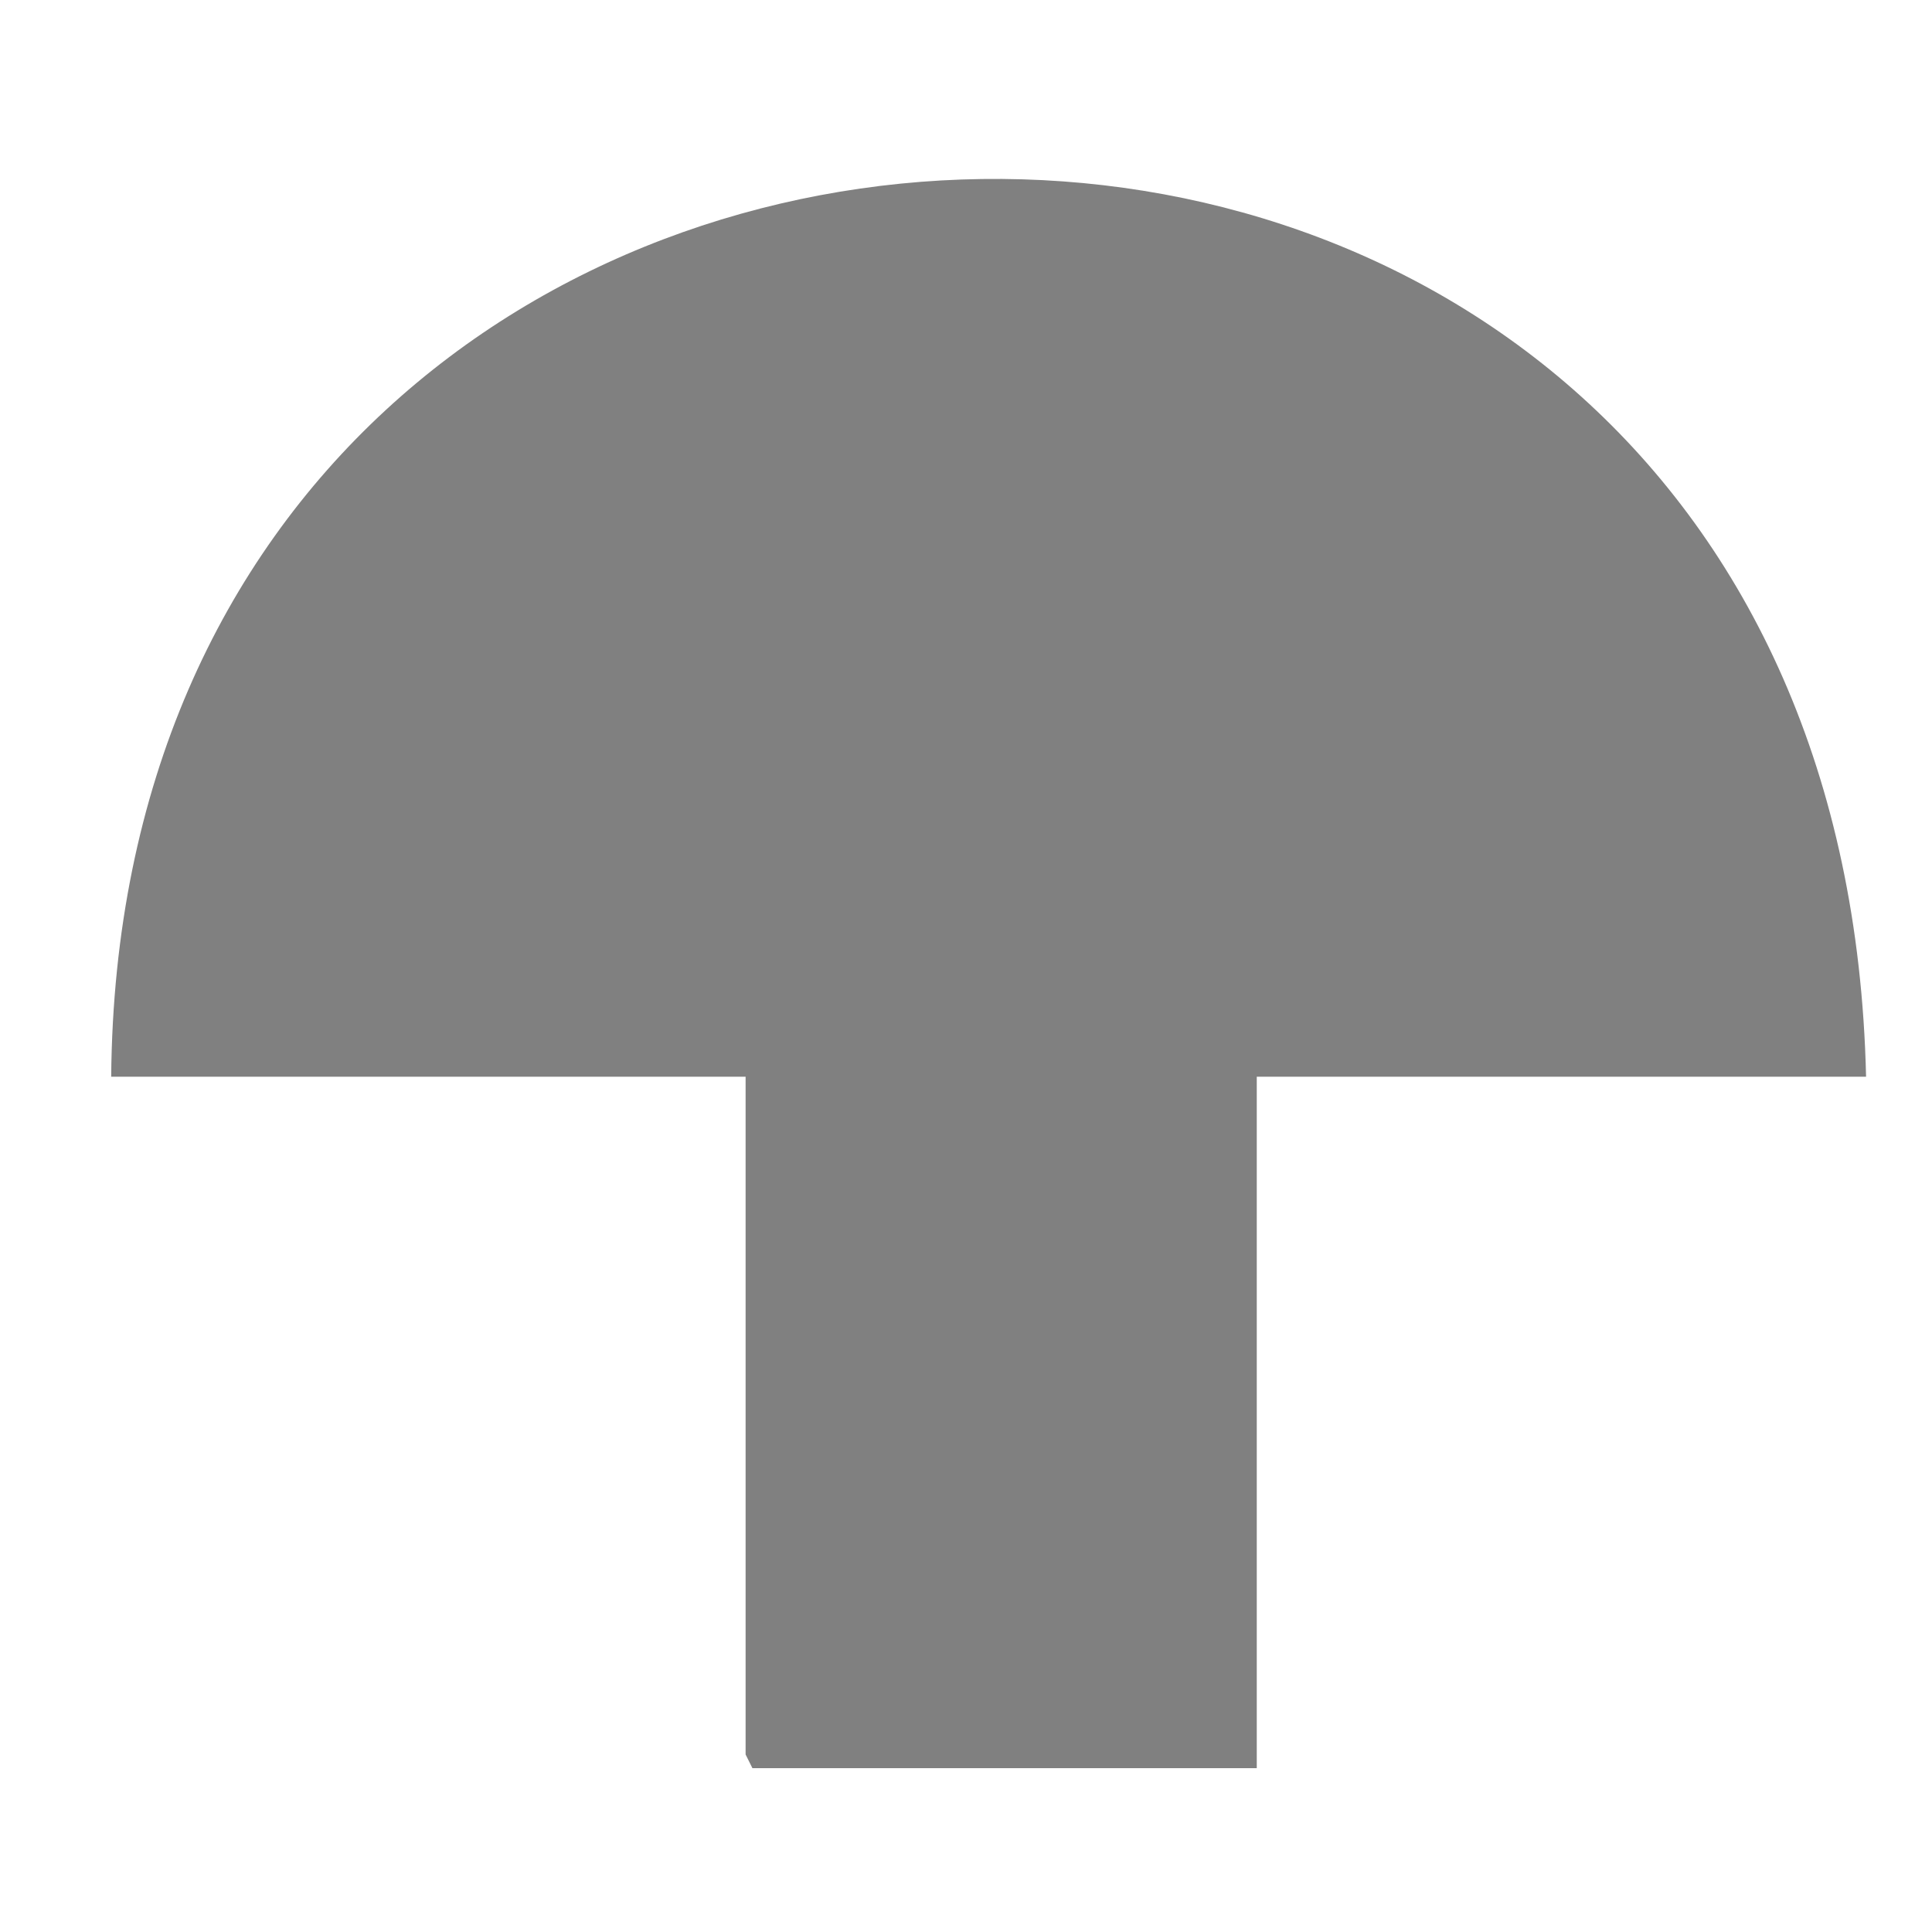
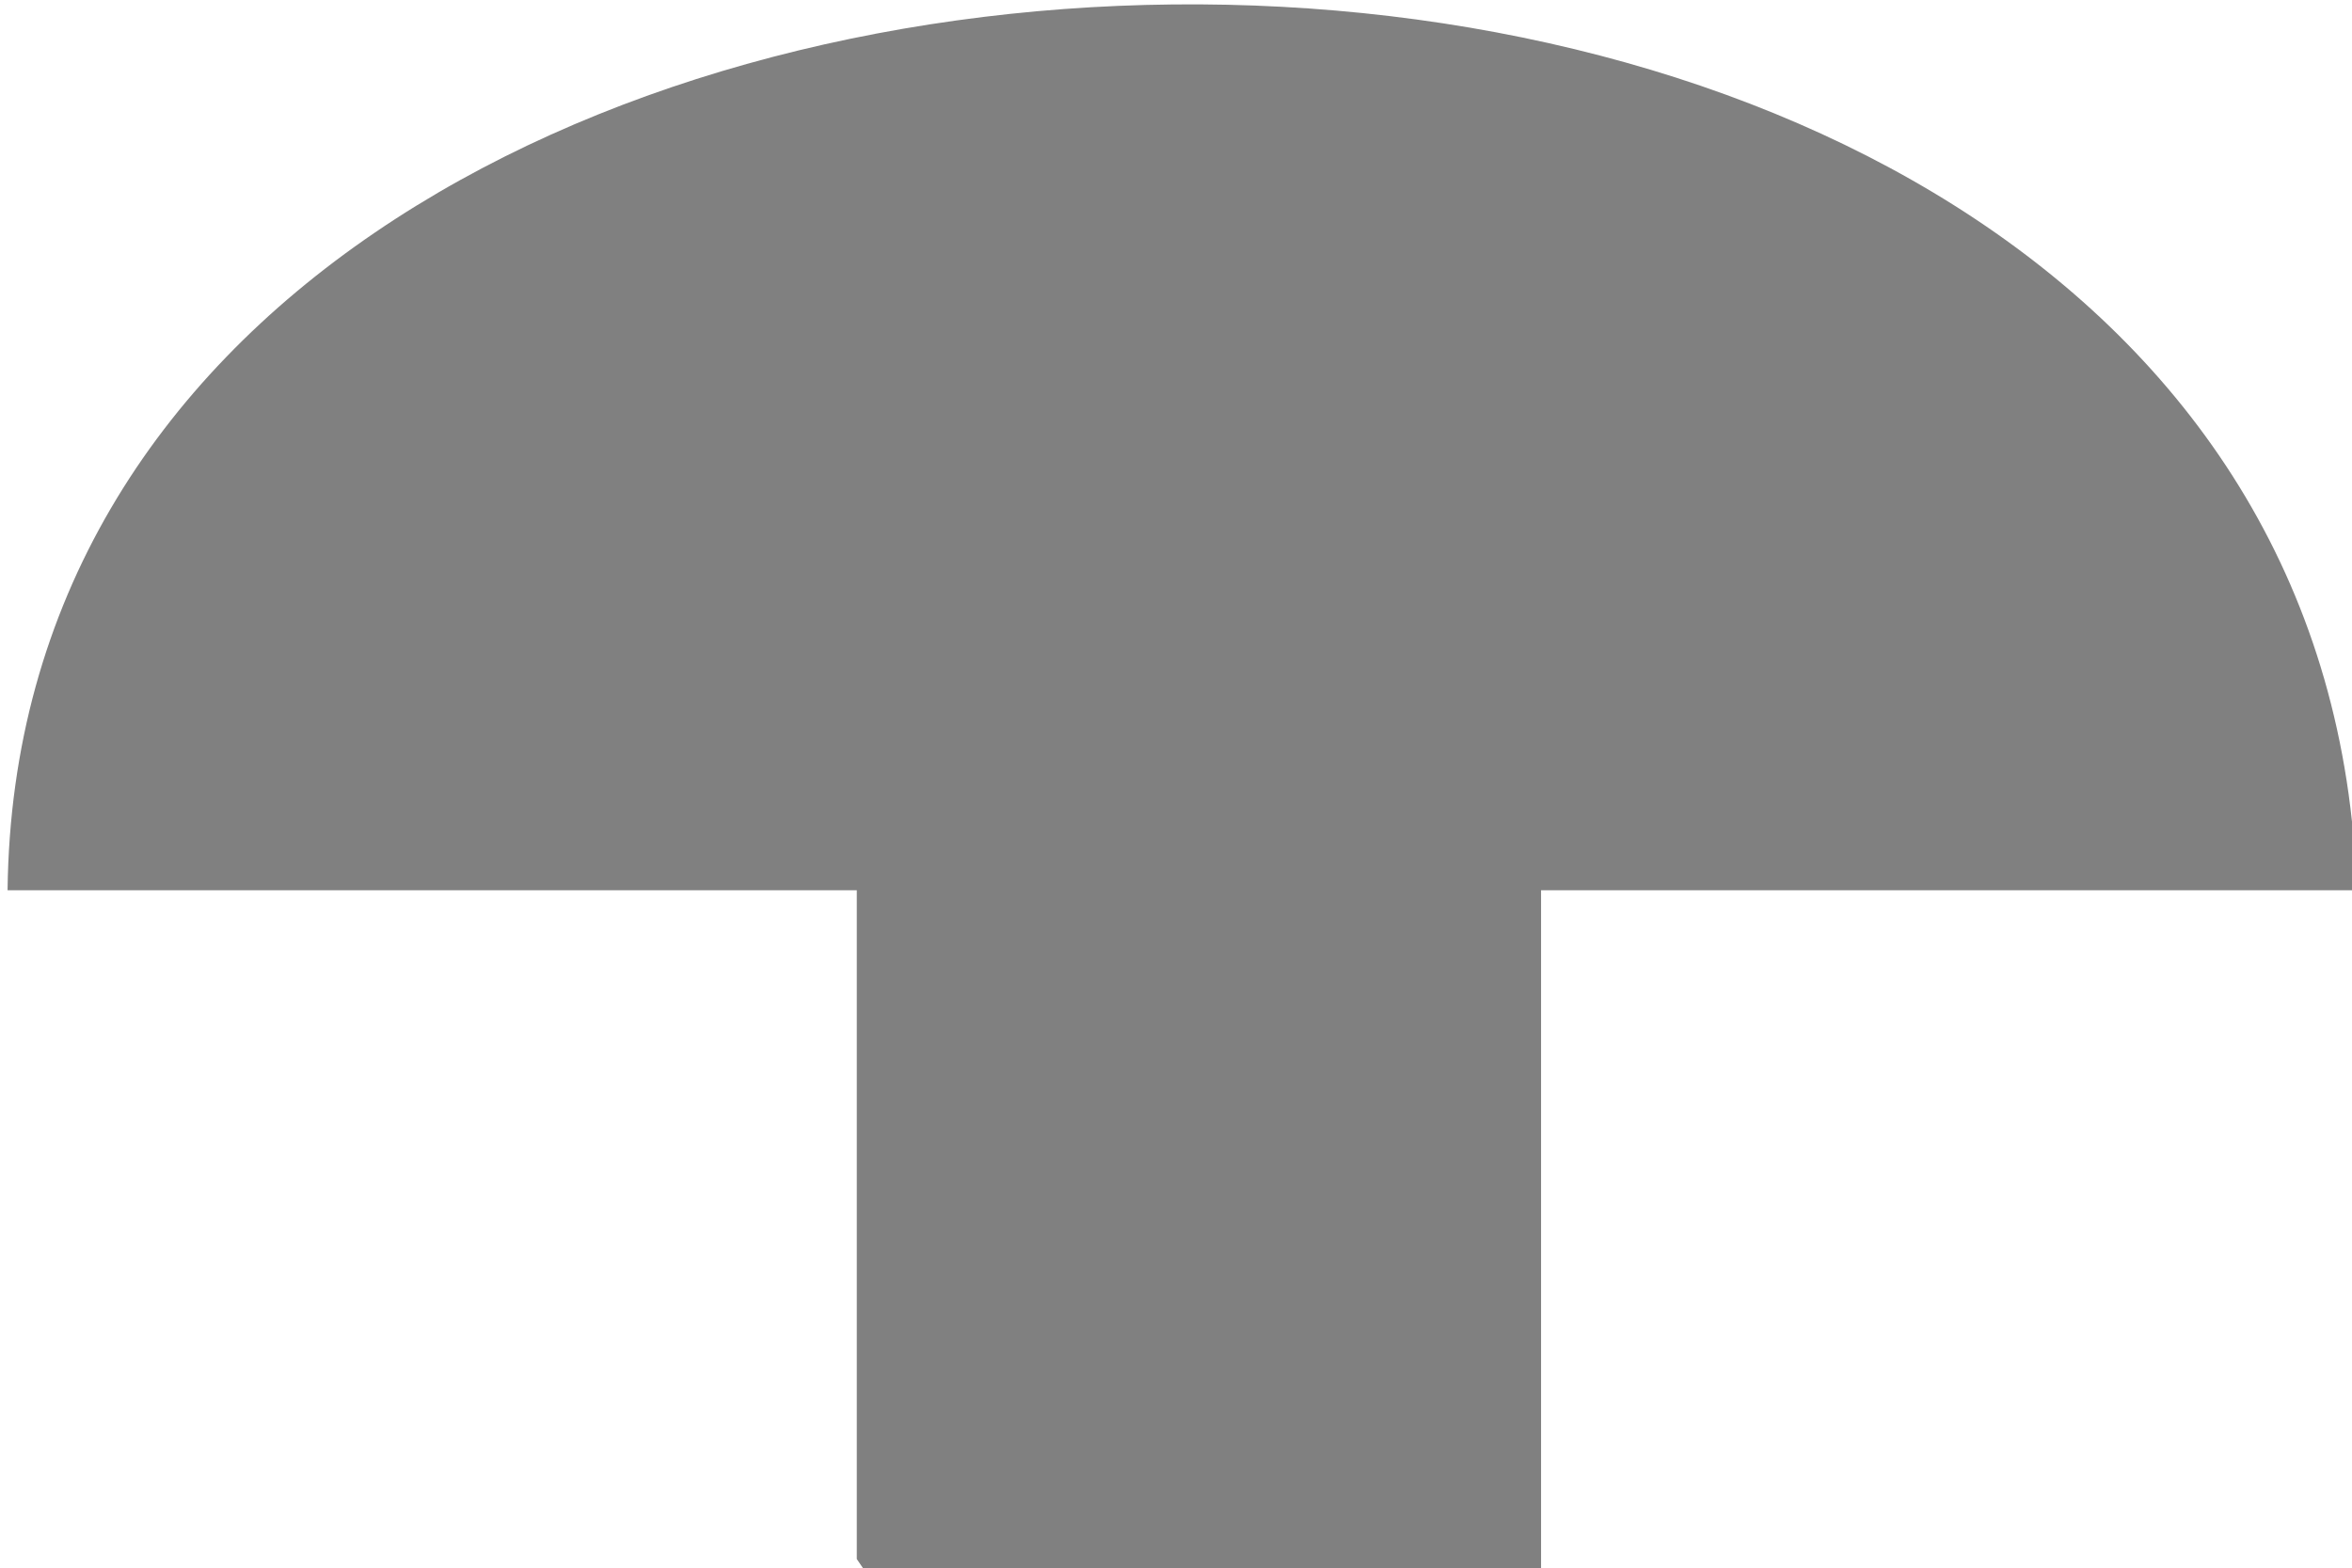
- <svg xmlns="http://www.w3.org/2000/svg" width="40mm" height="40mm" viewBox="0 0 40 40" version="1.1" id="SVGRoot">
+ <svg xmlns="http://www.w3.org/2000/svg" width="60mm" height="40mm" viewBox="0 0 60 40" version="1.1" id="SVGRoot">
  <defs id="defs5059" />
  <g id="layer1">
-     <path style="fill:#808080;fill-opacity:1;stroke:none;stroke-width:0.265px;stroke-linecap:butt;stroke-linejoin:miter;stroke-opacity:1" d="M 15.437,36.325 V 22.292 H 2.302 c 0.205,-24.285 35.75,-25.277 36.333,0 H 26.02 v 14.316 h -10.442" id="path939" />
+     <path style="fill:#808080;fill-opacity:1;stroke:none;stroke-width:0.375px;stroke-linecap:butt;stroke-linejoin:miter;stroke-opacity:1" d="M 21.857,39.779 V 22.715 H 0.193 c 0.338,-29.532 58.966,-30.739 59.927,0 H 39.313 V 40.124 H 22.091" id="path939" />
  </g>
</svg>
